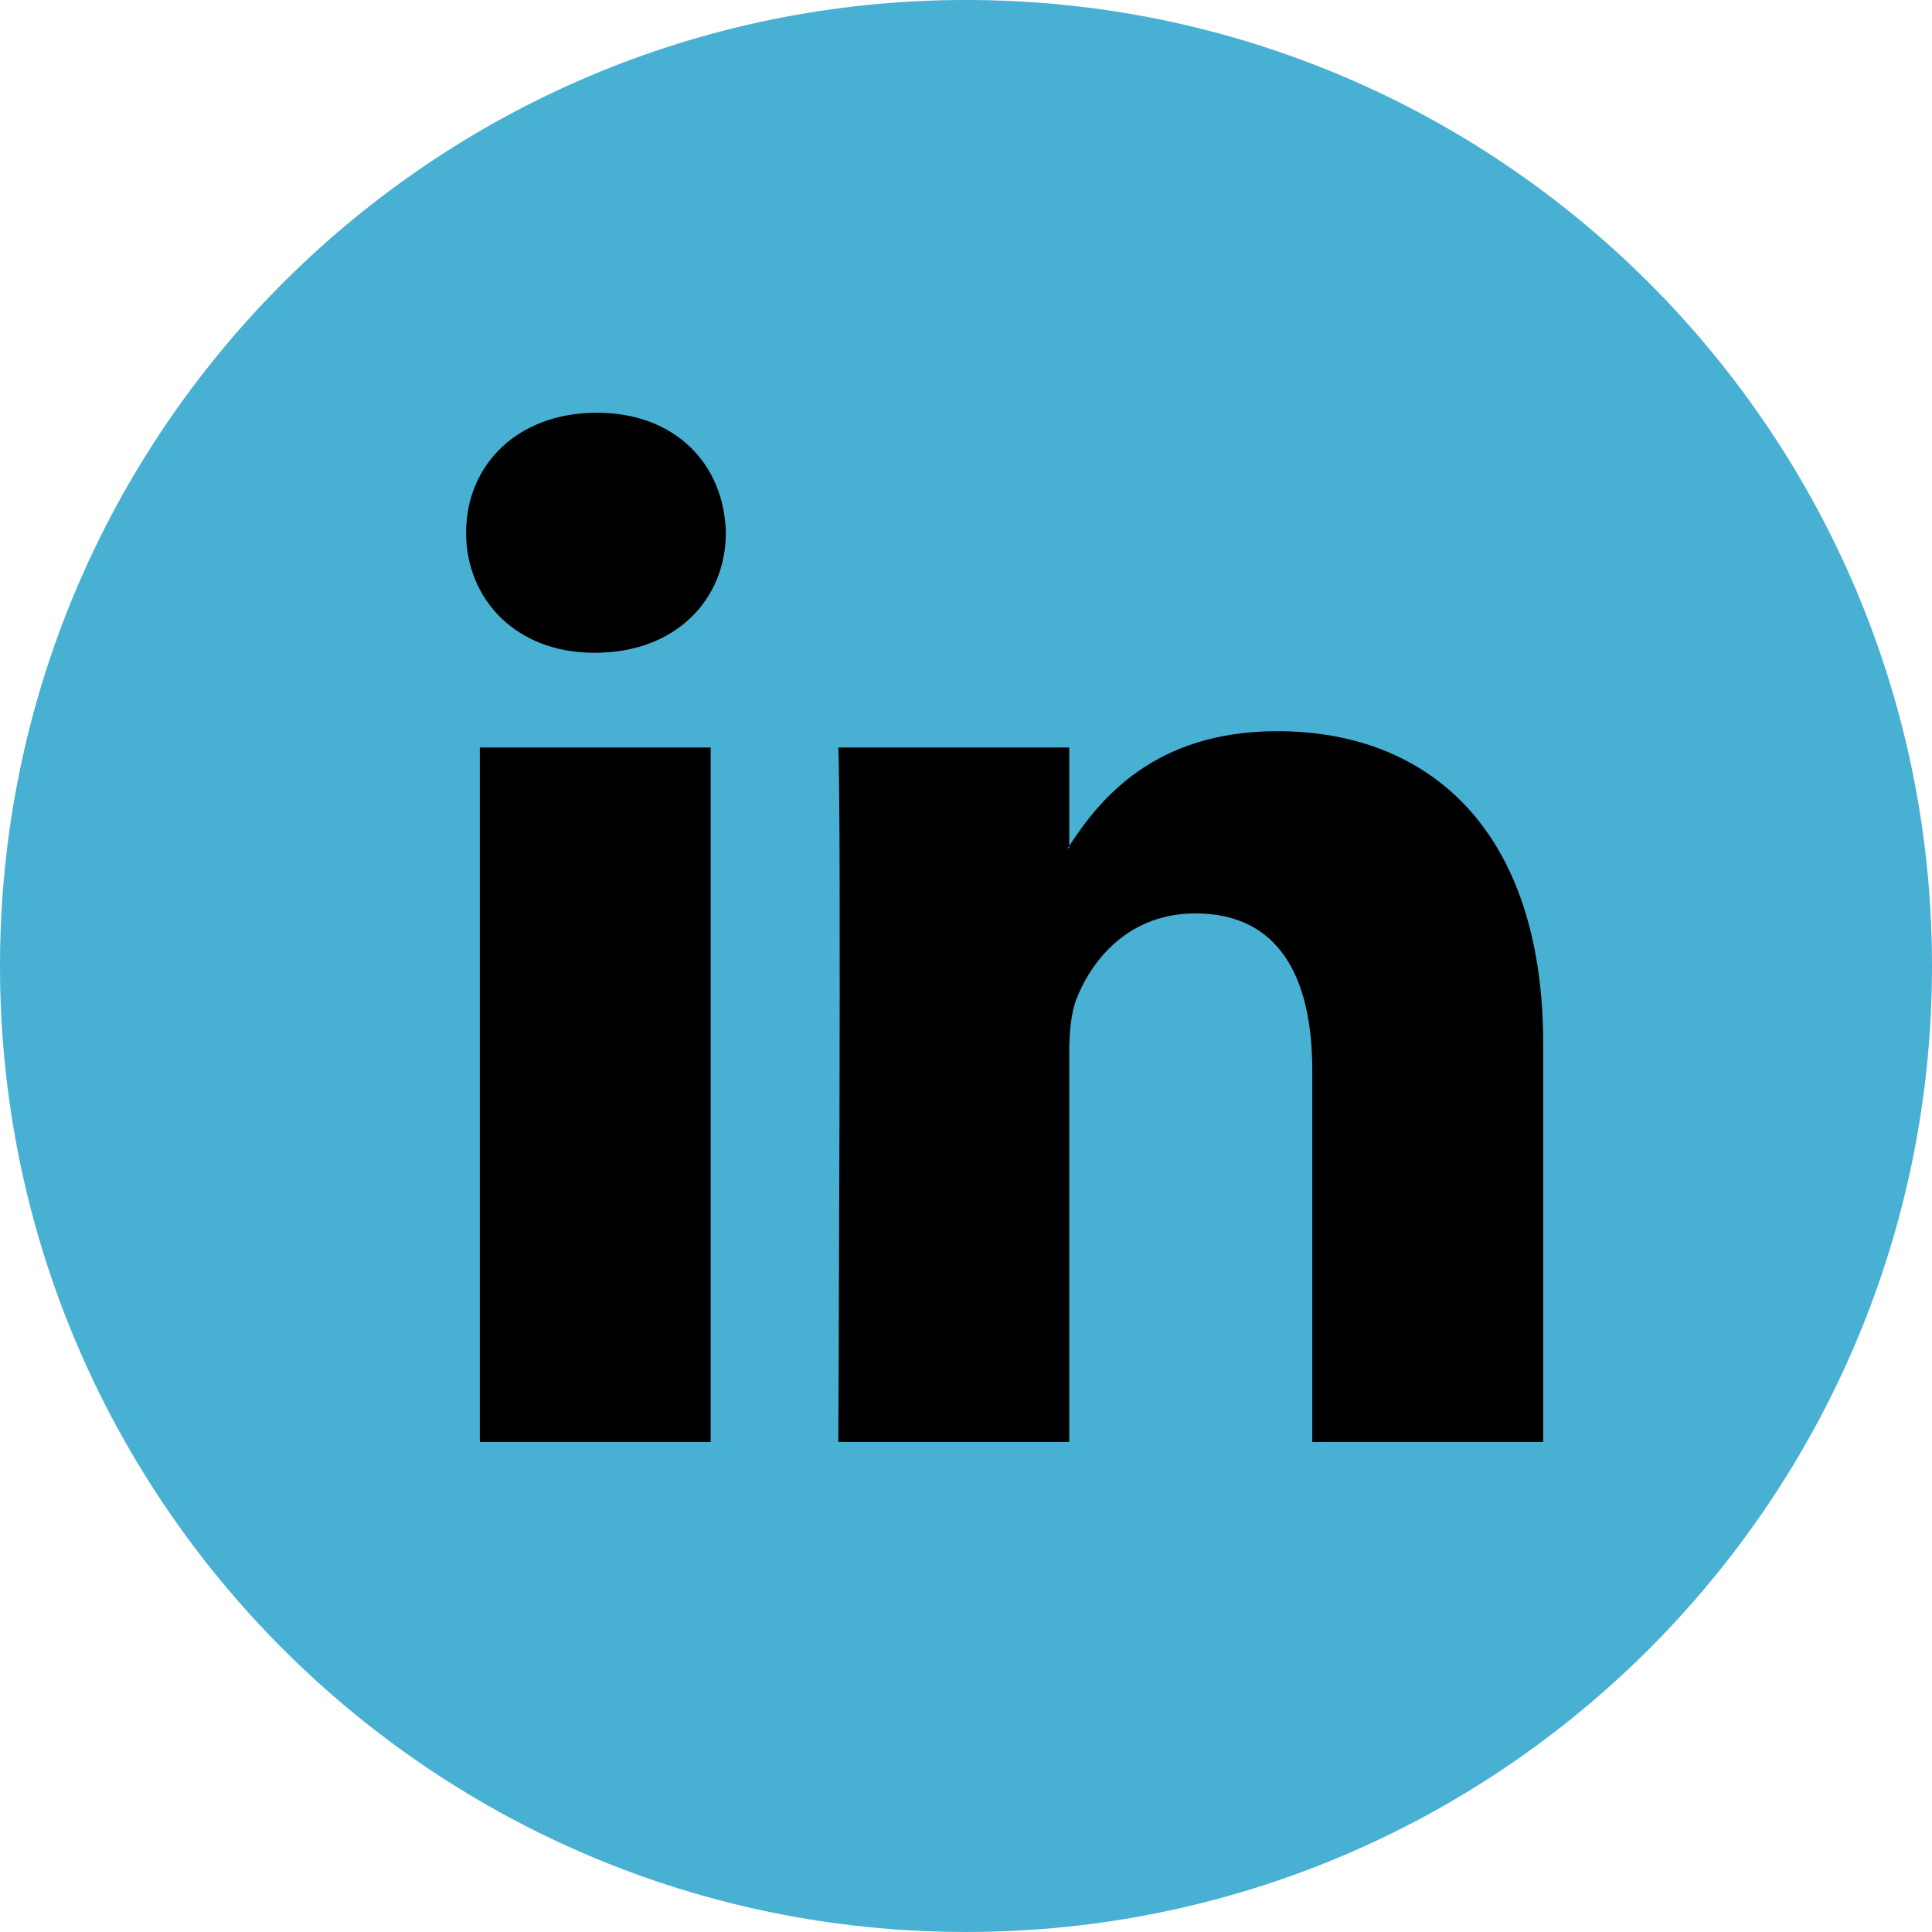
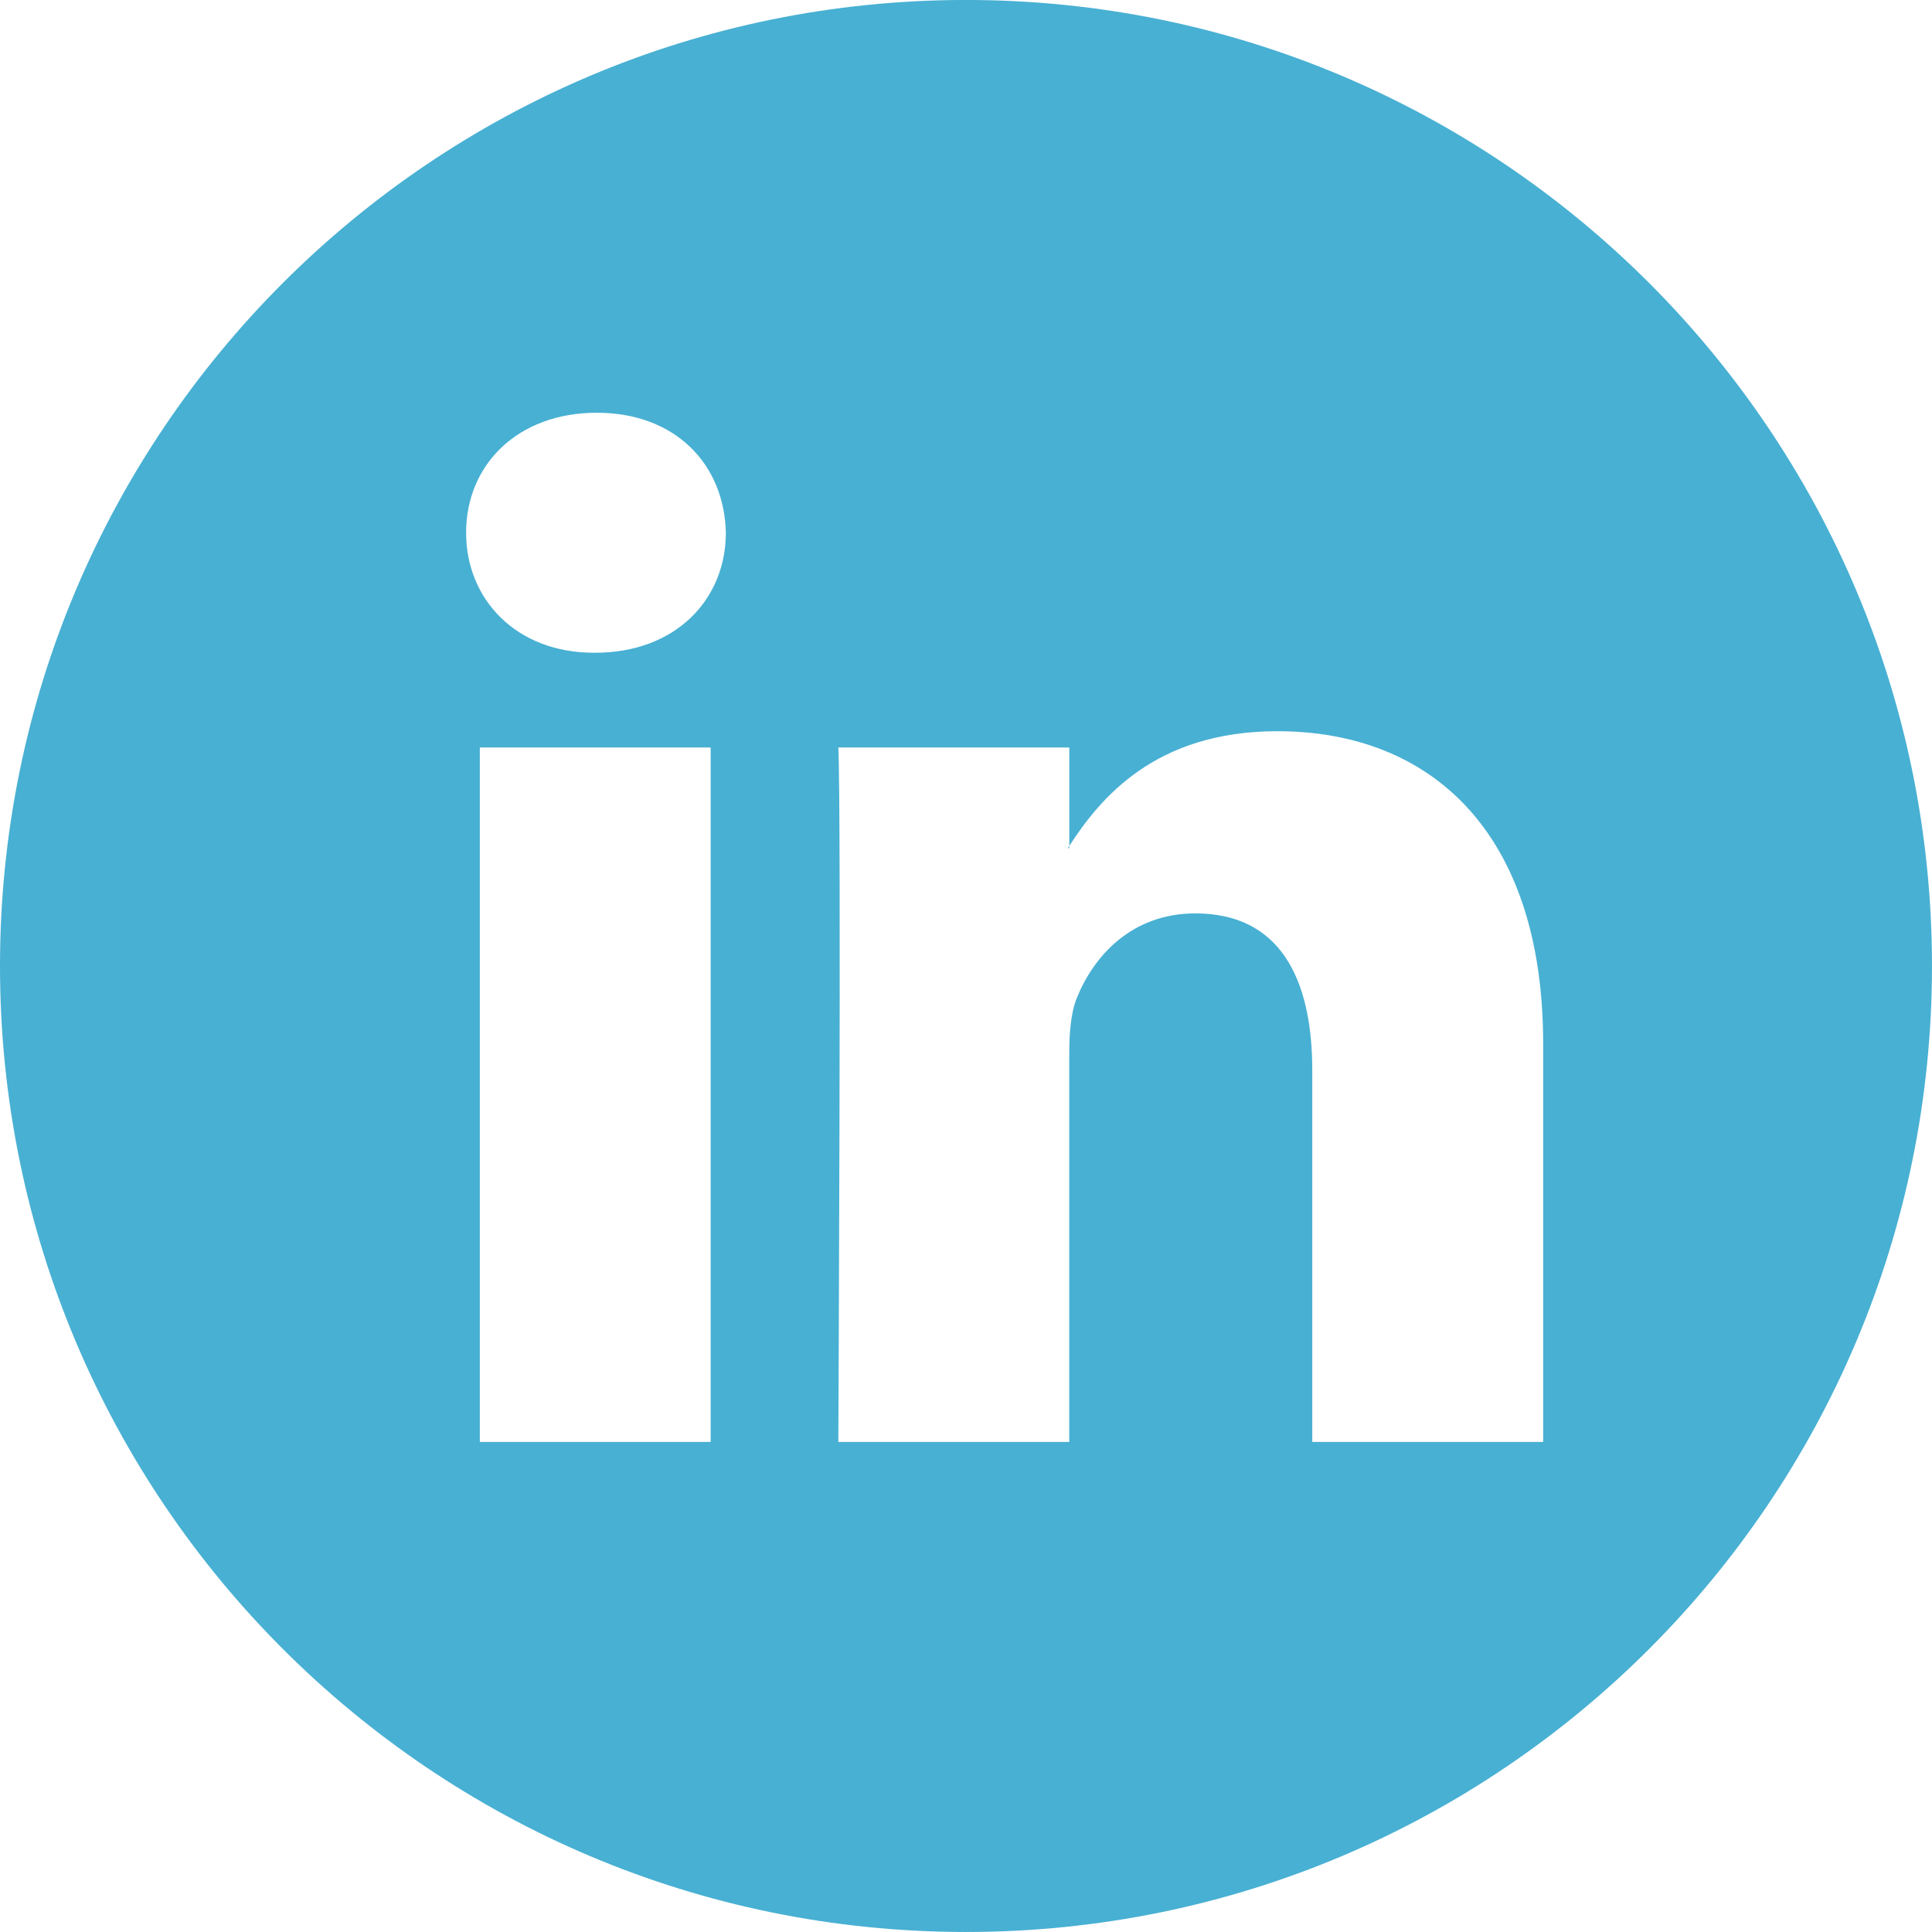
<svg xmlns="http://www.w3.org/2000/svg" version="1.1" id="Capa_1" x="0px" y="0px" viewBox="0 0 112.196 112.196" style="enable-background:new 0 0 112.196 112.196;" xml:space="preserve">
-   <g>
-     <circle style="fill:#48B0D3;" cx="56.098" cy="56.097" r="56.098" />
-     <g>
-       <path d="M89.616,60.611v23.128H76.207V62.161c0-5.418-1.936-9.118-6.791-9.118    c-3.705,0-5.906,2.491-6.878,4.903c-0.353,0.862-0.444,2.059-0.444,3.268v22.524H48.684c0,0,0.18-36.546,0-40.329h13.411v5.715    c-0.027,0.045-0.065,0.089-0.089,0.132h0.089v-0.132c1.782-2.742,4.96-6.662,12.085-6.662    C83.002,42.462,89.616,48.226,89.616,60.611L89.616,60.611z M34.656,23.969c-4.587,0-7.588,3.011-7.588,6.967    c0,3.872,2.914,6.97,7.412,6.97h0.087c4.677,0,7.585-3.098,7.585-6.97C42.063,26.98,39.244,23.969,34.656,23.969L34.656,23.969z     M27.865,83.739H41.27V43.409H27.865V83.739z" />
-     </g>
-   </g>
-   <g>
+   <defs id="defs43">
+ 	
+ 	
+ 
+ 		
+ 	</defs>
+   <path id="circle2" style="fill:#48b0d3" d="M 56.098 -0.002 A 56.098 56.098 0 0 0 0 56.098 A 56.098 56.098 0 0 0 56.098 112.195 A 56.098 56.098 0 0 0 112.195 56.098 A 56.098 56.098 0 0 0 56.098 -0.002 z M 34.656 23.969 C 39.244 23.969 42.063 26.98 42.152 30.936 C 42.152 34.808 39.243 37.906 34.566 37.906 L 34.48 37.906 C 29.982 37.906 27.068 34.808 27.068 30.936 C 27.068 26.98 30.069 23.969 34.656 23.969 z M 74.18 42.463 C 83.002 42.463 89.615 48.226 89.615 60.611 L 89.615 83.738 L 76.207 83.738 L 76.207 62.16 C 76.207 56.742 74.271 53.043 69.416 53.043 C 65.711 53.043 63.509 55.533 62.537 57.945 C 62.184 58.807 62.094 60.006 62.094 61.215 L 62.094 83.738 L 48.684 83.738 C 48.684 83.738 48.864 47.191 48.684 43.408 L 62.096 43.408 L 62.096 49.123 C 63.878 46.381 67.055 42.463 74.18 42.463 z M 62.096 49.123 C 62.069 49.168 62.03 49.213 62.006 49.256 L 62.096 49.256 L 62.096 49.123 z M 27.865 43.408 L 41.27 43.408 L 41.27 83.738 L 27.865 83.738 L 27.865 43.408 z " />
+   <g id="g10">
</g>
-   <g>
+   <g id="g12">
</g>
-   <g>
+   <g id="g14">
</g>
-   <g>
+   <g id="g16">
</g>
-   <g>
+   <g id="g18">
</g>
-   <g>
+   <g id="g20">
</g>
-   <g>
+   <g id="g22">
</g>
-   <g>
+   <g id="g24">
</g>
-   <g>
+   <g id="g26">
</g>
-   <g>
+   <g id="g28">
</g>
-   <g>
+   <g id="g30">
</g>
-   <g>
+   <g id="g32">
</g>
-   <g>
+   <g id="g34">
</g>
-   <g>
+   <g id="g36">
</g>
-   <g>
+   <g id="g38">
</g>
</svg>
